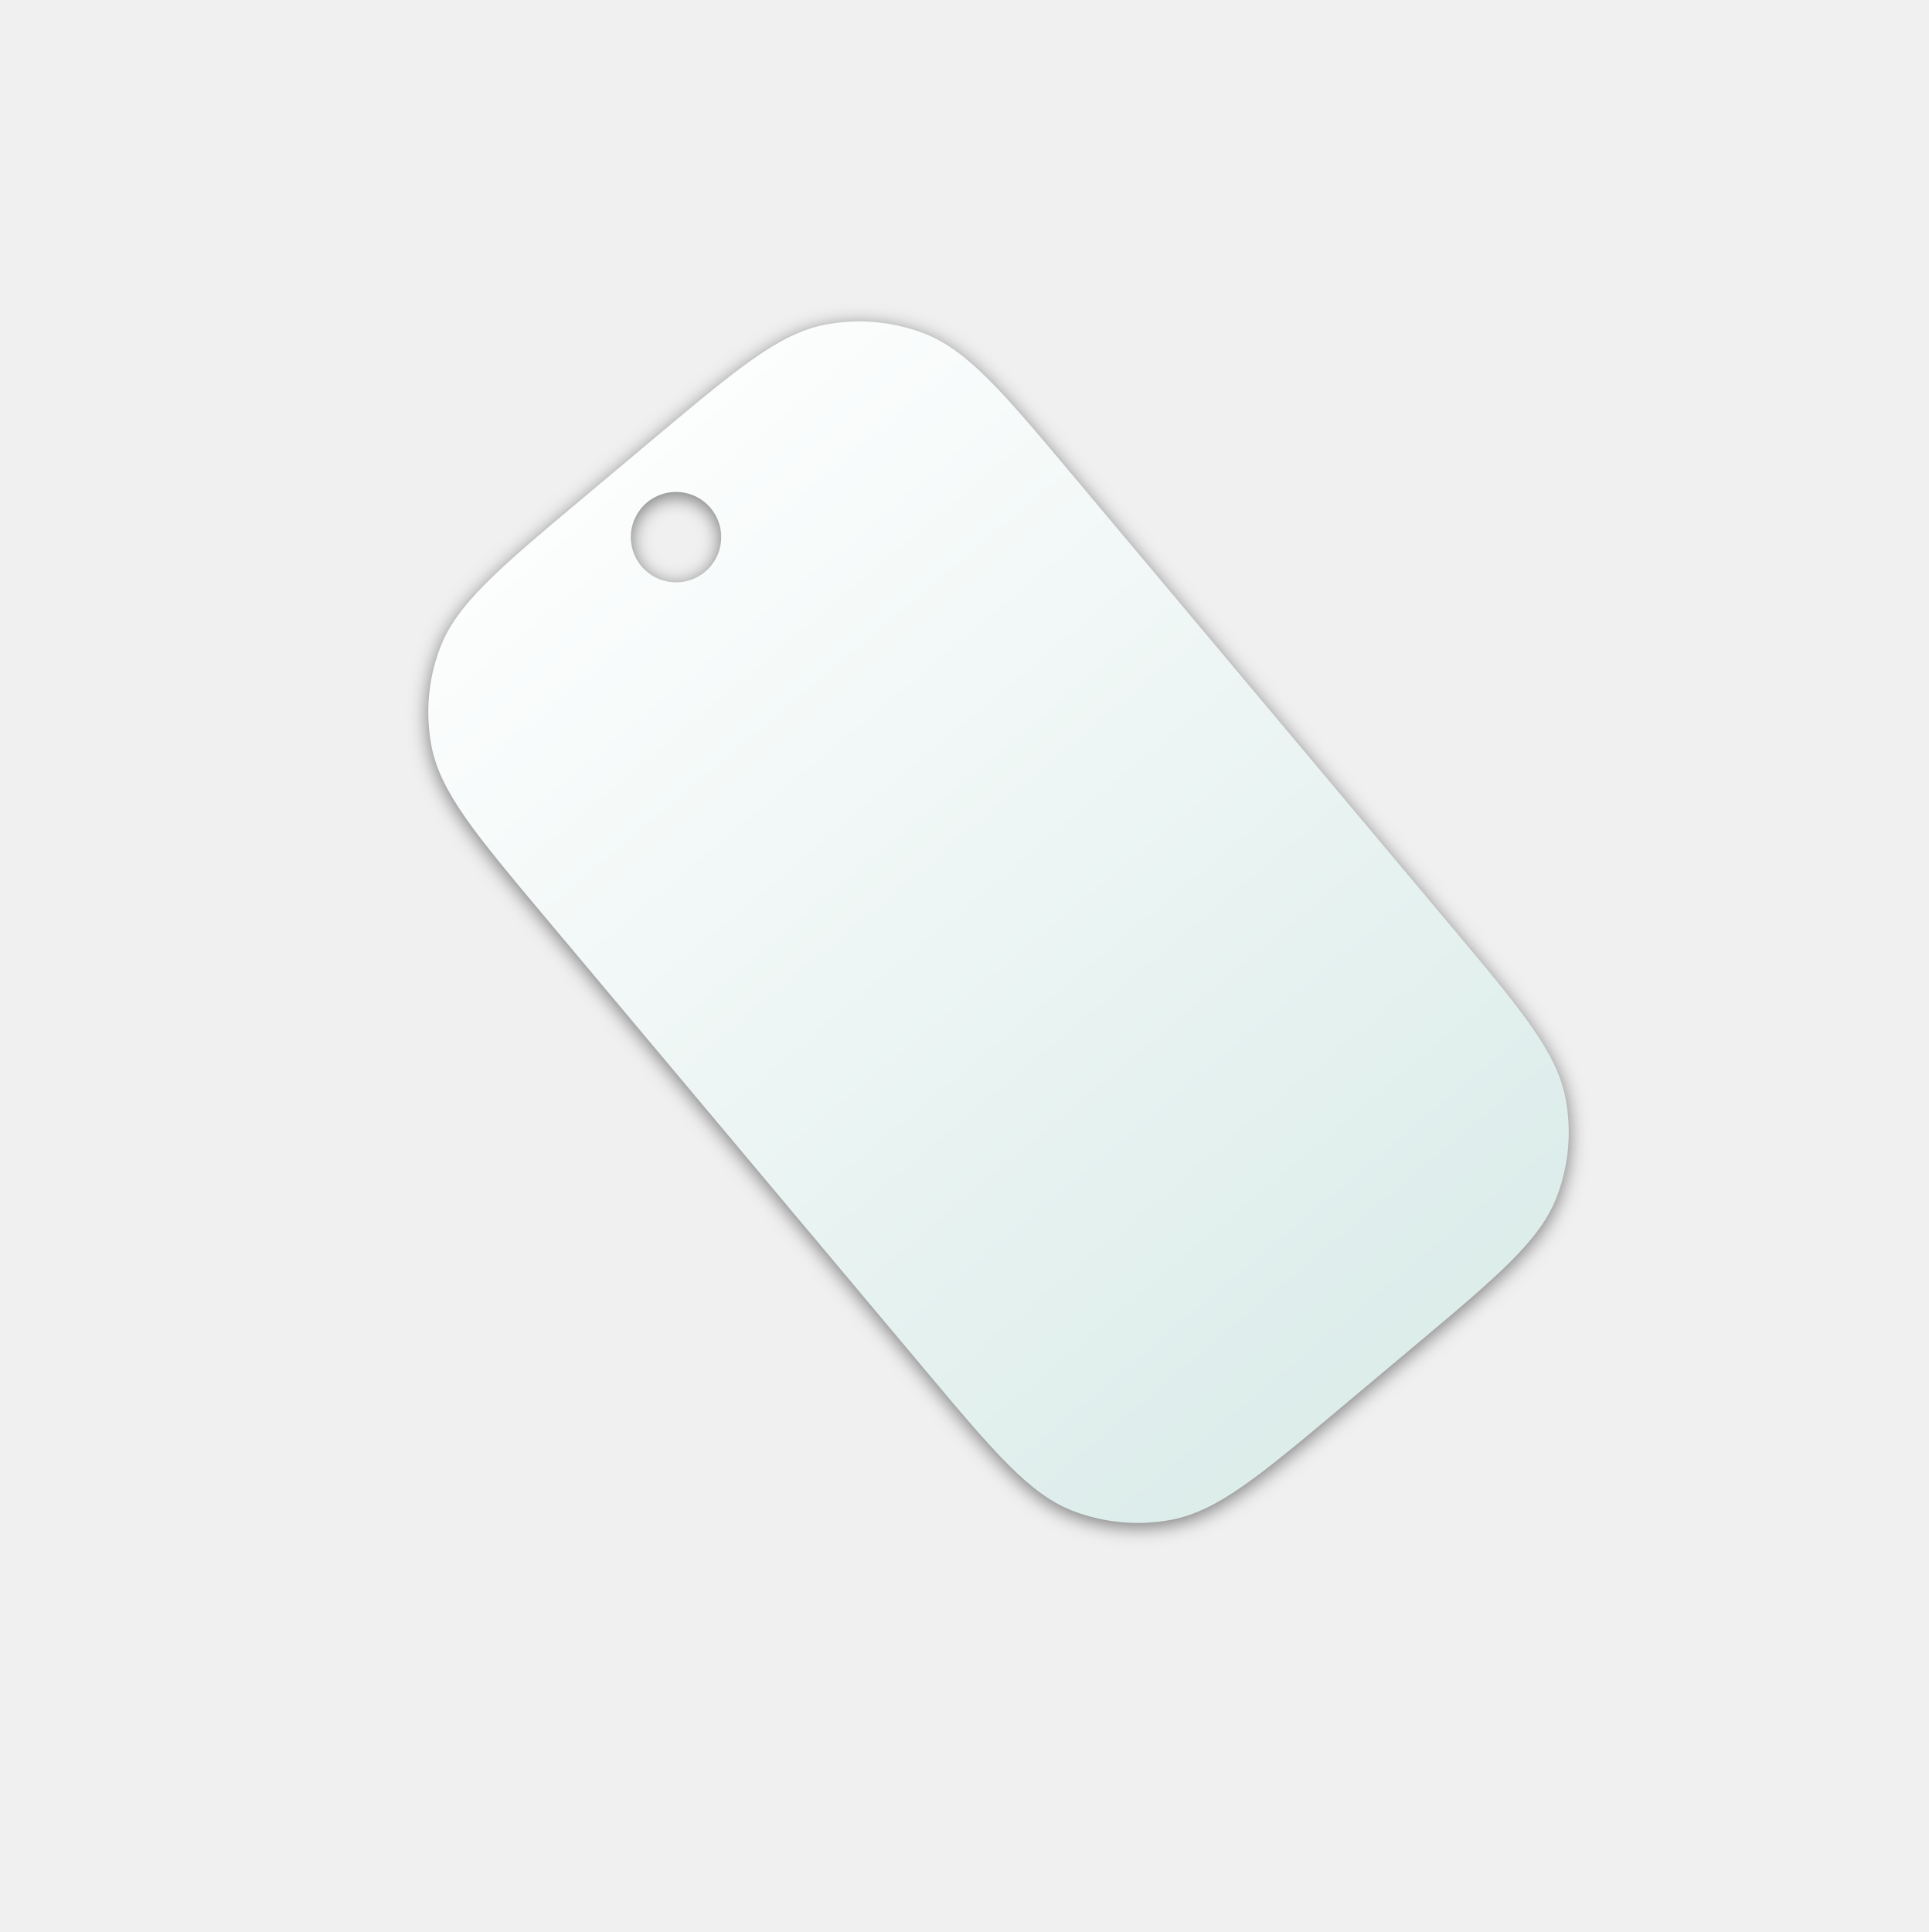
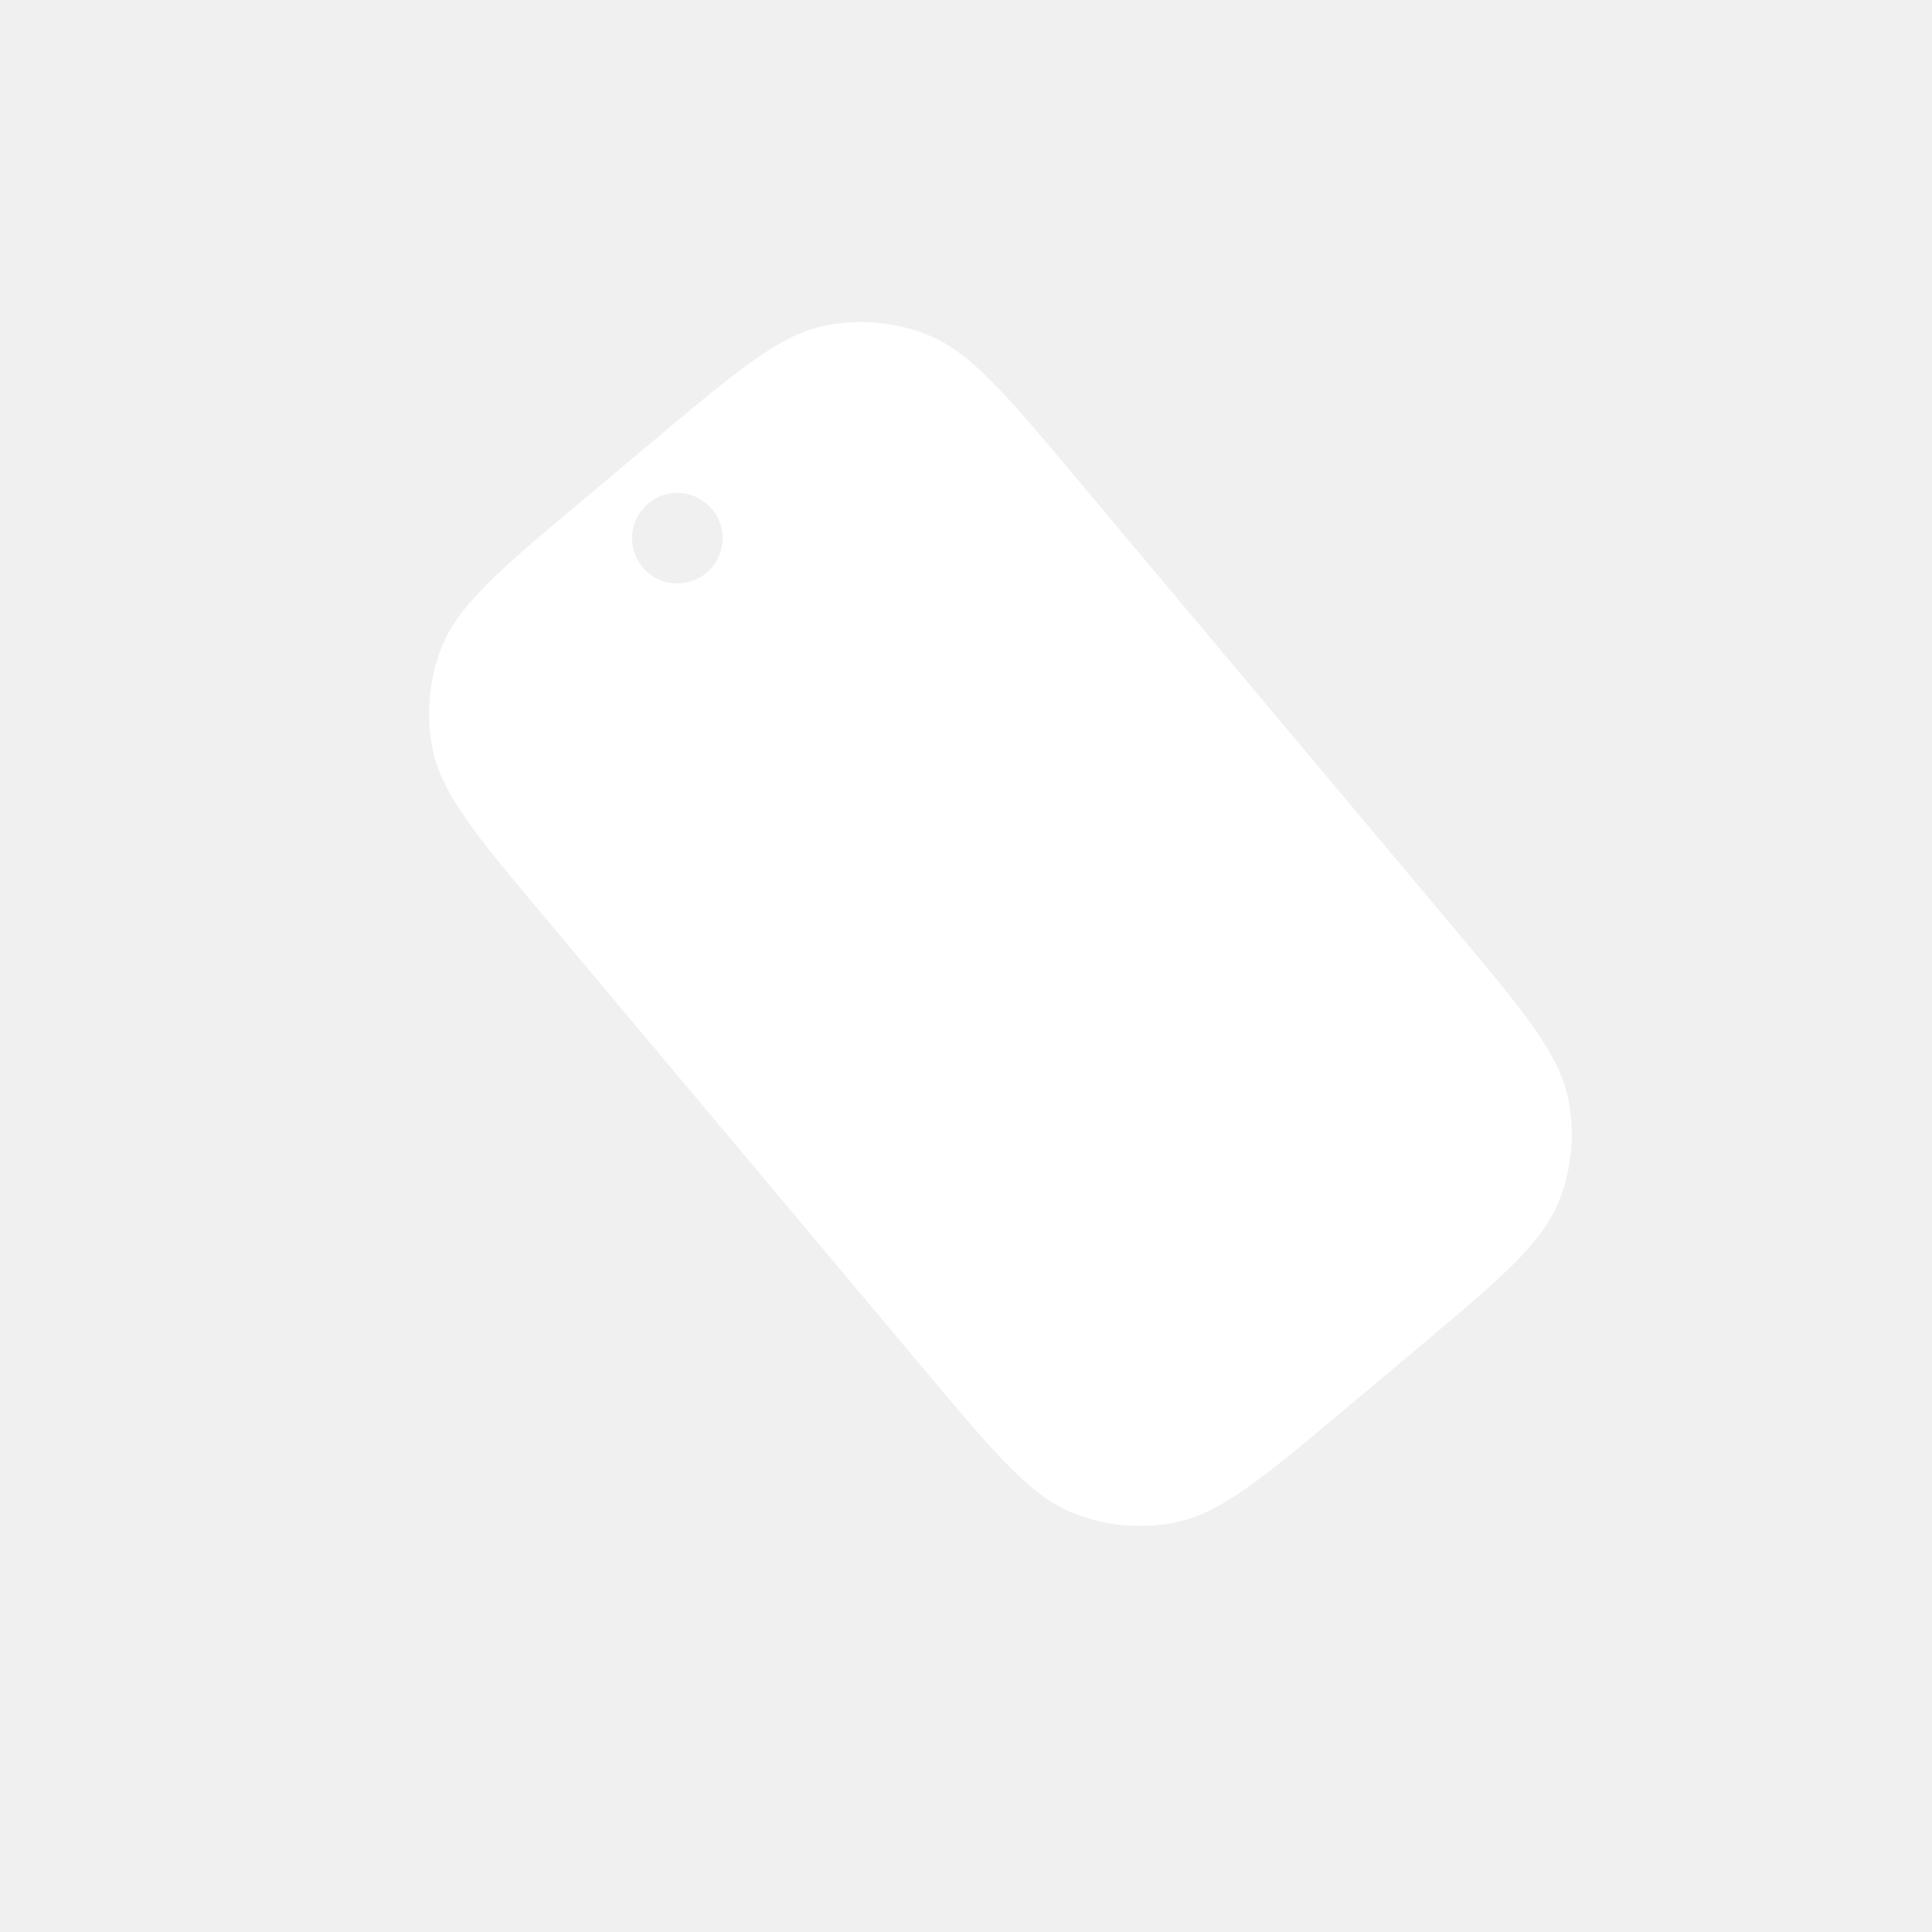
- <svg xmlns="http://www.w3.org/2000/svg" width="1024" height="1026" viewBox="0 0 1024 1026">
-   <linearGradient id="linearGradient1" x1="526.481" y1="900.435" x2="526.481" y2="117.544" gradientUnits="userSpaceOnUse" gradientTransform="matrix(0.766044 -0.642788 0.642788 0.766044 -190.739 455.4052)">
-     <stop offset="0" stop-color="#d7eae7" stop-opacity="1" />
-     <stop offset="1" stop-color="#ffffff" stop-opacity="1" />
-   </linearGradient>
-   <filter id="filter1" x="0" y="0" width="1024" height="1026" filterUnits="userSpaceOnUse" primitiveUnits="userSpaceOnUse" color-interpolation-filters="sRGB">
-     <feGaussianBlur stdDeviation="5" />
-     <feOffset dx="-0" dy="2" result="offsetblur" />
-     <feFlood flood-color="#000000" flood-opacity="0.5" />
-     <feComposite in2="offsetblur" operator="in" />
-     <feMerge>
-       <feMergeNode />
-       <feMergeNode in="SourceGraphic" />
-     </feMerge>
-   </filter>
-   <path id="Rounded-Rectangle-copy-2" fill="url(#linearGradient1)" fill-rule="evenodd" stroke="none" filter="url(#filter1)" d="M 570.162 802.544 C 546.736 793.668 527.998 771.338 490.523 726.677 L 289.993 487.694 C 252.518 443.033 233.78 420.703 229.108 396.091 C 225.805 378.698 227.377 360.729 233.65 344.173 C 242.525 320.747 264.856 302.01 309.517 264.535 L 346.794 233.255 C 391.455 195.78 413.785 177.043 438.396 172.37 C 455.79 169.068 473.759 170.64 490.315 176.913 C 513.741 185.788 532.478 208.118 569.953 252.779 L 770.484 491.762 C 807.959 536.423 826.696 558.754 831.369 583.365 C 834.671 600.759 833.099 618.727 826.826 635.283 C 817.951 658.709 795.621 677.447 750.96 714.921 L 713.682 746.201 C 669.022 783.676 646.691 802.413 622.08 807.086 C 604.686 810.388 586.718 808.816 570.162 802.544 Z M 343.56 266.867 C 353.714 258.347 368.852 259.671 377.372 269.825 C 385.892 279.979 384.567 295.117 374.414 303.637 C 364.26 312.157 349.122 310.833 340.602 300.679 C 332.082 290.525 333.406 275.387 343.56 266.867 Z" />
+ <svg xmlns="http://www.w3.org/2000/svg" width="1024" height="1024" viewBox="0 0 1024 1024">
+   <path id="Rounded-Rectangle-copy-2" fill="#ffffff" fill-rule="evenodd" stroke="none" d="M 570.162 802.544 C 546.736 793.668 527.998 771.338 490.523 726.677 L 289.993 487.694 C 252.518 443.033 233.78 420.703 229.108 396.091 C 225.805 378.698 227.377 360.729 233.65 344.173 C 242.525 320.747 264.856 302.01 309.517 264.535 L 346.794 233.255 C 391.455 195.78 413.785 177.043 438.396 172.37 C 455.79 169.068 473.759 170.64 490.315 176.913 C 513.741 185.788 532.478 208.118 569.953 252.779 L 770.484 491.762 C 807.959 536.423 826.696 558.754 831.369 583.365 C 834.671 600.759 833.099 618.727 826.826 635.283 C 817.951 658.709 795.621 677.447 750.96 714.921 L 713.682 746.201 C 669.022 783.676 646.691 802.413 622.08 807.086 C 604.686 810.388 586.718 808.816 570.162 802.544 Z M 343.56 266.867 C 353.714 258.347 368.852 259.671 377.372 269.825 C 385.892 279.979 384.567 295.117 374.414 303.637 C 364.26 312.157 349.122 310.833 340.602 300.679 C 332.082 290.525 333.406 275.387 343.56 266.867 Z" />
</svg>
